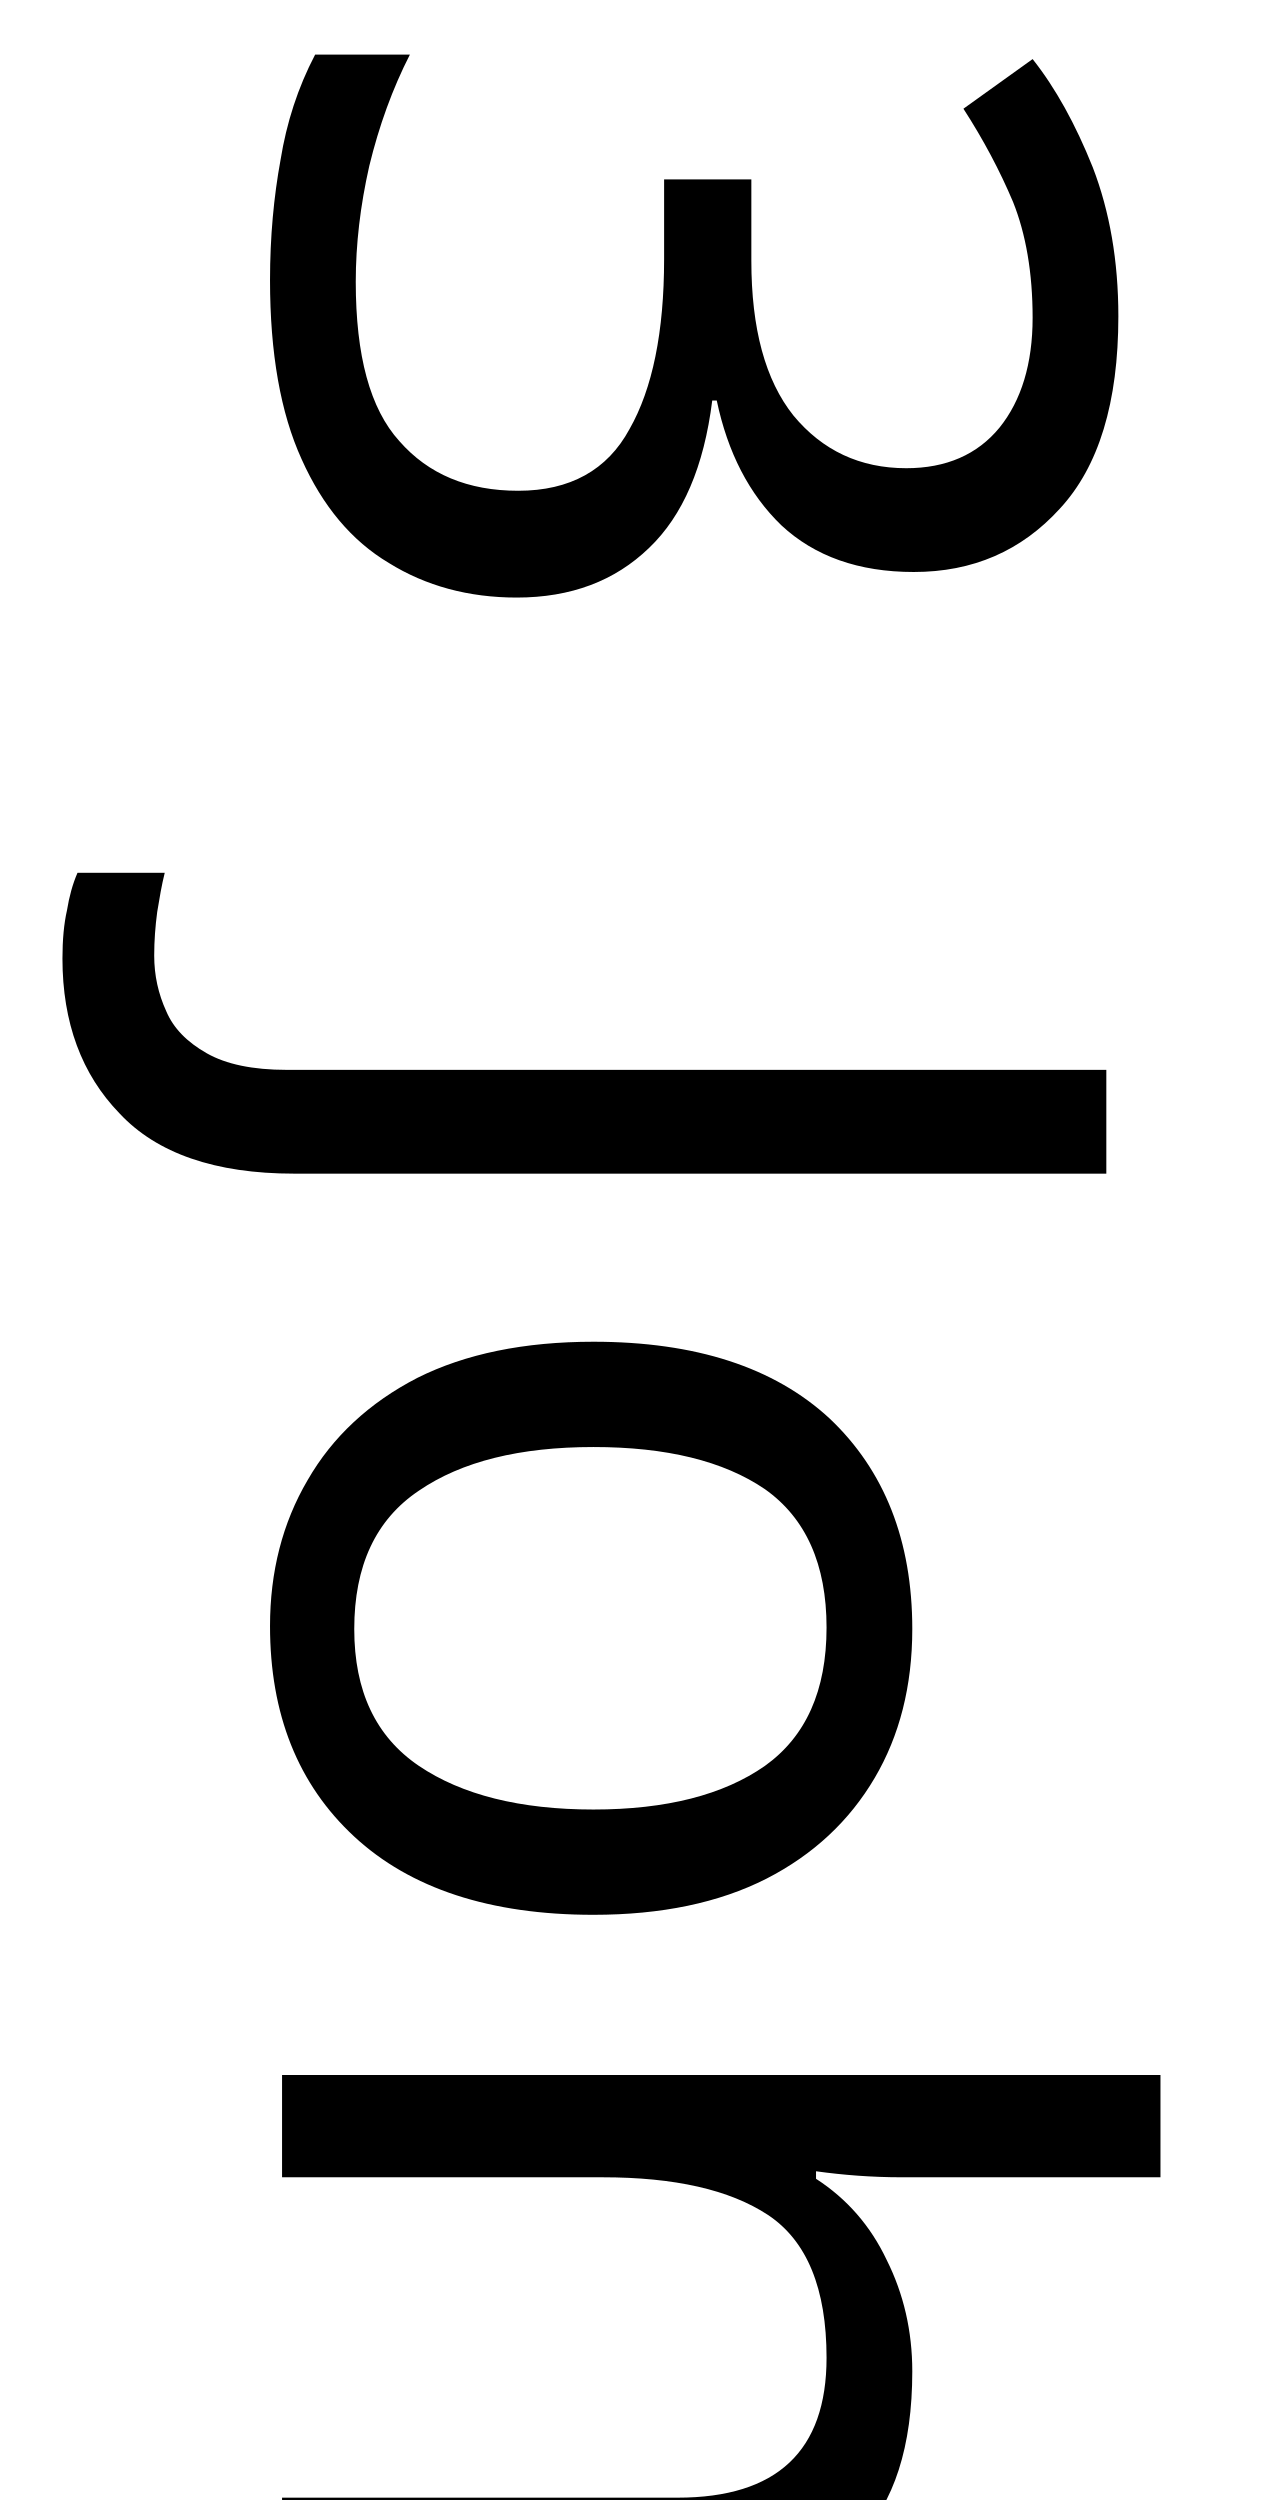
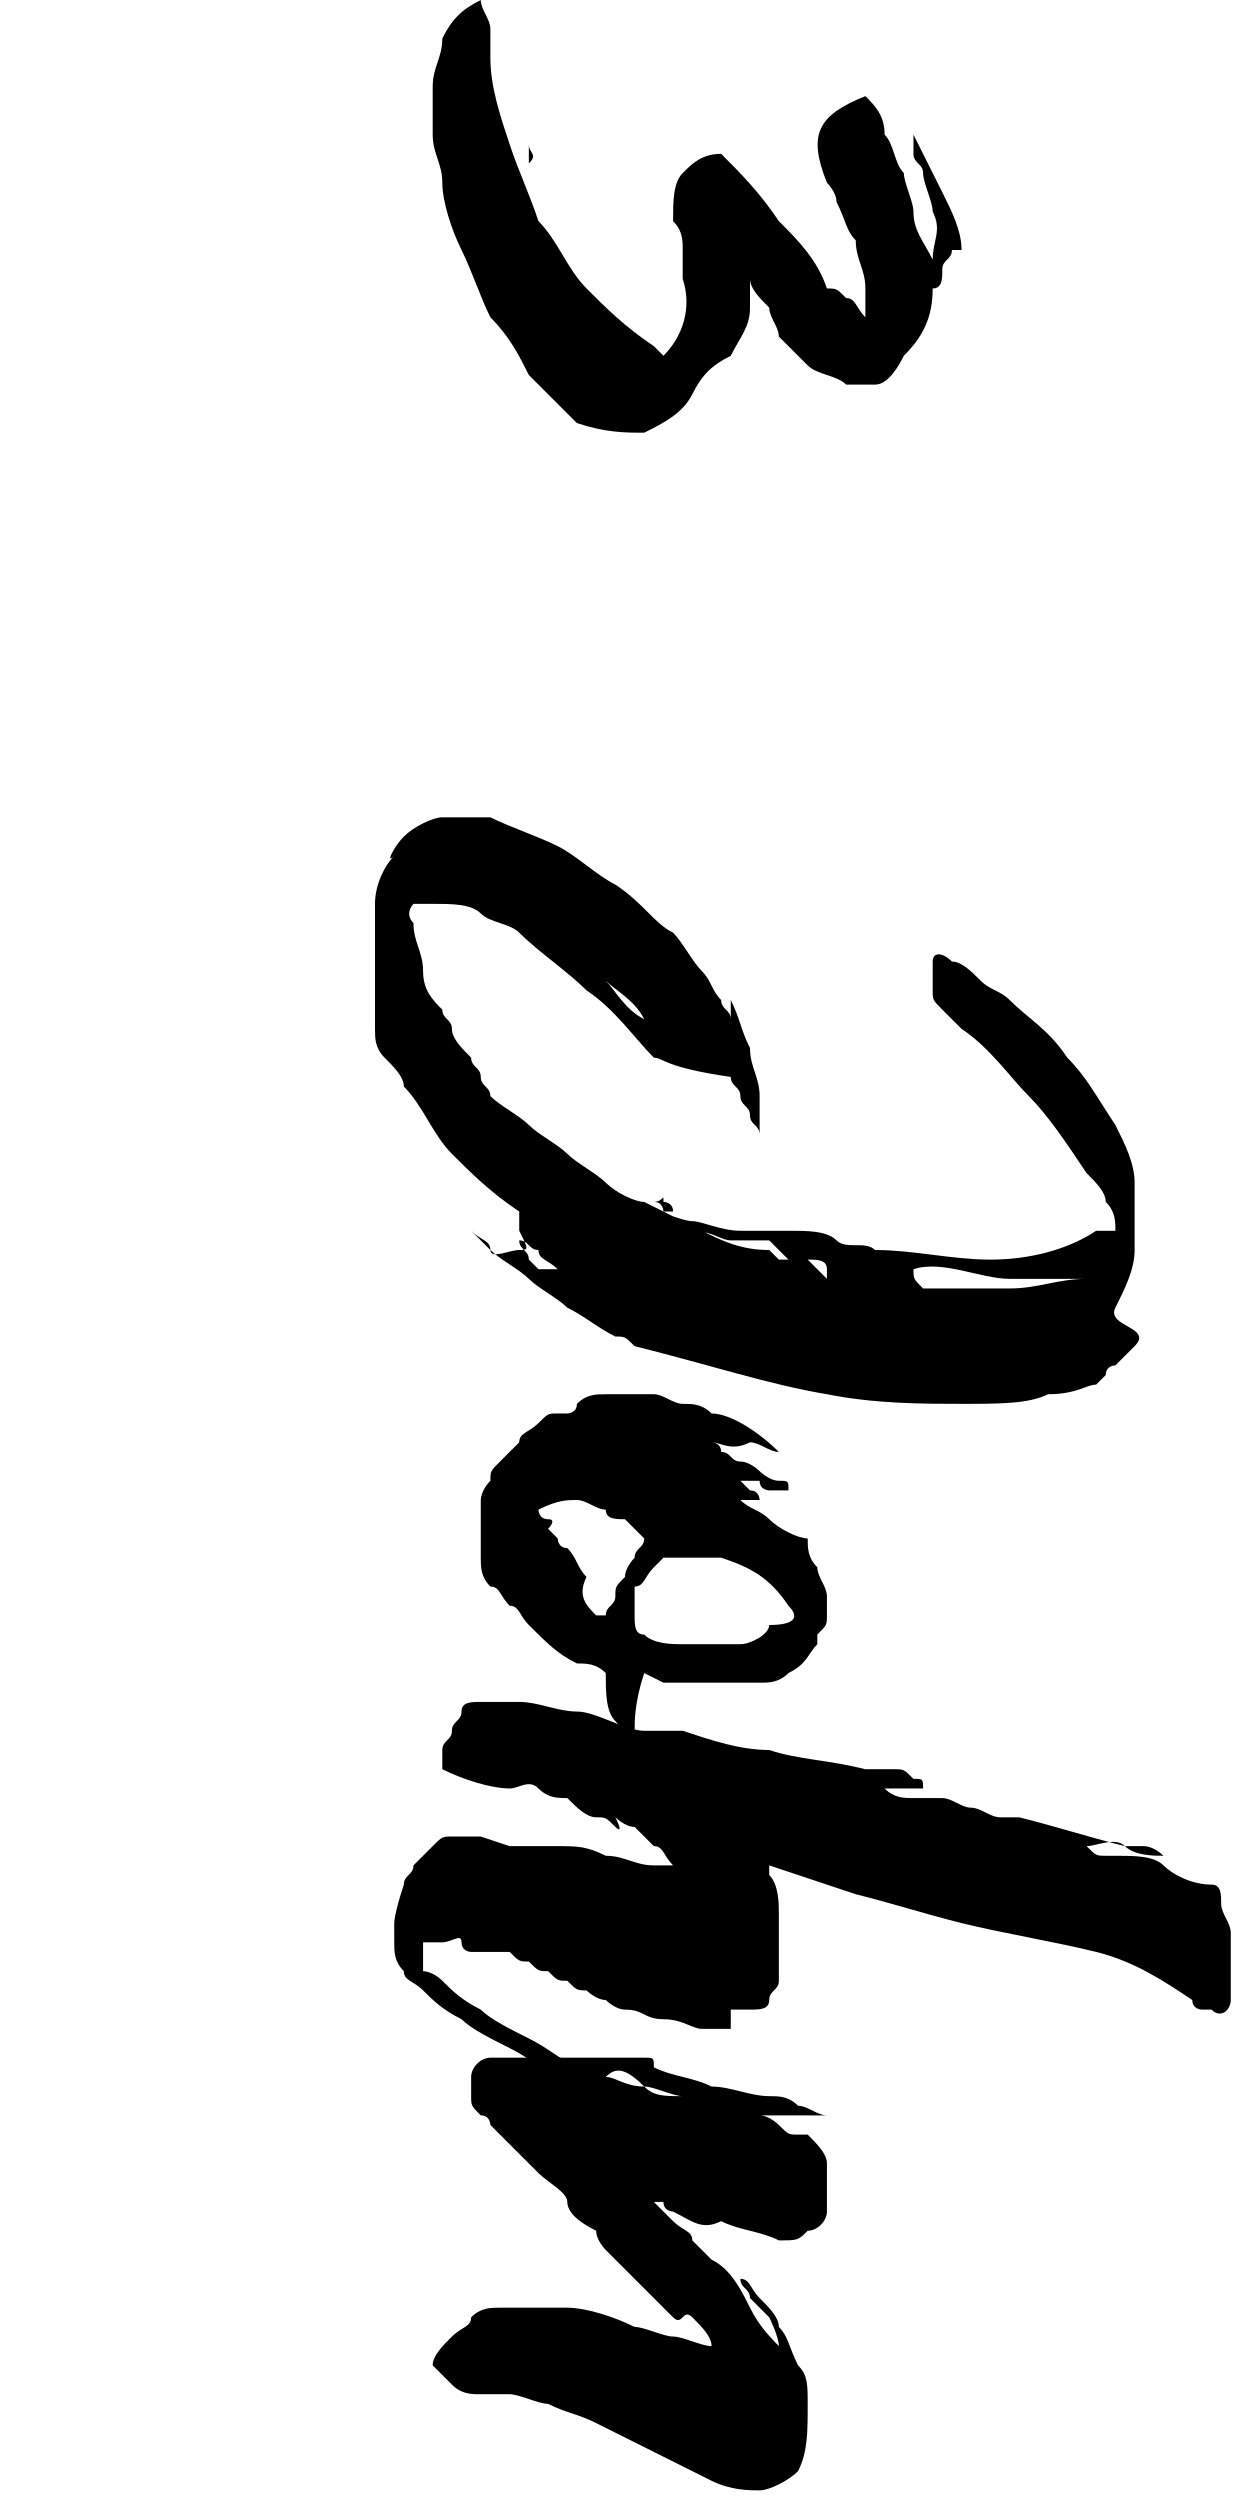
- <svg xmlns="http://www.w3.org/2000/svg" id="Layer_2" data-name="Layer 2" viewBox="0 0 13.13 25.97">
-   <defs>
-     <style>
-       .cls-1 {
-         font-family: Foxlite-Script, 'Foxlite Script';
-         font-size: 12px;
-         isolation: isolate;
-       }
-     </style>
-   </defs>
-   <g id="Layer_1-2" data-name="Layer 1">
-     <text class="cls-1" transform="translate(2.93 .02) rotate(90)">
-       <tspan x="0" y="0">3 John</tspan>
-     </text>
+ <svg xmlns="http://www.w3.org/2000/svg" version="1.1" id="Layer_2_00000067942826956261215510000009364037722324735374_" x="0px" y="0px" viewBox="0 0 13.1 26" style="enable-background:new 0 0 13.1 26;" xml:space="preserve">
+   <style type="text/css">
+ 	.st0{enable-background:new    ;}
+ </style>
+   <g id="Layer_1-2">
+     <g class="st0">
+       <path d="M7.2,4.1C7.1,4.3,6.9,4.4,6.7,4.5C6.5,4.5,6.3,4.5,6,4.4C5.8,4.2,5.7,4.1,5.5,3.9C5.4,3.7,5.3,3.5,5.1,3.3    C5,3.1,4.9,2.8,4.8,2.6C4.7,2.4,4.6,2.1,4.6,1.9c0-0.2-0.1-0.3-0.1-0.5c0-0.2,0-0.3,0-0.5c0-0.2,0.1-0.3,0.1-0.5    C4.7,0.2,4.8,0.1,5,0C5,0.1,5.1,0.2,5.1,0.3c0,0.1,0,0.2,0,0.3c0,0.3,0.1,0.6,0.2,0.9S5.5,2,5.6,2.3C5.8,2.5,5.9,2.8,6.1,3    c0.2,0.2,0.4,0.4,0.7,0.6c0,0,0.1,0.1,0.1,0.1c0.2-0.2,0.3-0.5,0.2-0.8c0-0.1,0-0.2,0-0.3c0-0.1,0-0.2-0.1-0.3    c0-0.2,0-0.4,0.1-0.5c0.1-0.1,0.2-0.2,0.4-0.2C7.7,1.8,7.9,2,8.1,2.3c0.2,0.2,0.4,0.4,0.5,0.7C8.7,3,8.7,3,8.8,3.1    c0.1,0,0.1,0.1,0.2,0.2C9,3.2,9,3.1,9,3c0-0.2-0.1-0.3-0.1-0.5C8.8,2.4,8.8,2.3,8.7,2.1C8.7,2,8.6,1.9,8.6,1.9    C8.4,1.4,8.5,1.2,9,1c0.1,0.1,0.2,0.2,0.2,0.4c0.1,0.1,0.1,0.3,0.2,0.4c0,0.1,0.1,0.3,0.1,0.4c0,0.2,0.1,0.3,0.2,0.5    c0-0.2,0.1-0.3,0-0.5c0-0.1-0.1-0.3-0.1-0.4c0-0.1-0.1-0.1-0.1-0.2c0-0.1,0-0.1,0-0.2c0.1,0.2,0.2,0.4,0.3,0.6s0.2,0.4,0.2,0.6    c0,0,0,0,0,0c0,0,0,0-0.1,0c0,0.1-0.1,0.1-0.1,0.2c0,0.1,0,0.2-0.1,0.2c0,0.3-0.1,0.5-0.3,0.7C9.3,3.9,9.2,4,9.1,4S8.9,4,8.8,4    C8.7,3.9,8.5,3.9,8.4,3.8C8.3,3.7,8.2,3.6,8.1,3.5C8.1,3.4,8,3.3,8,3.2C7.9,3.1,7.8,3,7.8,2.9c0,0.1,0,0.1,0,0.2c0,0,0,0.1,0,0.1    c0,0.2-0.1,0.3-0.2,0.5C7.4,3.8,7.3,3.9,7.2,4.1z M5.5,1.7c0-0.1,0-0.1,0-0.2s0-0.1,0-0.2c0,0,0,0,0,0c0,0,0,0,0,0    c0,0.1,0,0.1,0,0.2C5.5,1.6,5.6,1.6,5.5,1.7C5.6,1.7,5.5,1.7,5.5,1.7z" />
+       <path d="M6.4,13.9C6.4,13.9,6.4,13.8,6.4,13.9C6.4,13.8,6.4,13.8,6.4,13.9c-0.2-0.1-0.3-0.2-0.5-0.3c-0.1-0.1-0.3-0.2-0.4-0.3    c-0.1-0.1-0.3-0.2-0.4-0.3c-0.1-0.1-0.2-0.2-0.3-0.3c0,0,0,0,0.1,0.1c0.1,0.1,0.2,0.1,0.2,0.2S5.3,13,5.4,13c0.1,0,0.1,0,0-0.2    c0,0,0,0,0-0.1c0,0,0,0,0-0.1c-0.3-0.2-0.5-0.4-0.7-0.6s-0.3-0.5-0.5-0.7c0-0.1-0.1-0.2-0.2-0.3c-0.1-0.1-0.1-0.2-0.1-0.3    c0-0.1,0-0.2,0-0.3c0-0.2,0-0.3,0-0.5c0-0.2,0-0.3,0-0.5c0-0.2,0.1-0.4,0.2-0.5C4,9,4.1,8.8,4.2,8.7c0.1-0.1,0.3-0.2,0.4-0.2    s0.3,0,0.5,0c0.2,0.1,0.5,0.2,0.7,0.3s0.4,0.3,0.6,0.4C6.7,9.4,6.8,9.6,7,9.7c0.1,0.1,0.2,0.3,0.3,0.4c0.1,0.1,0.1,0.2,0.2,0.3    c0,0.1,0.1,0.1,0.1,0.2c0,0,0,0.1,0,0.1l0,0l0-0.2c0,0,0-0.1,0-0.1c0,0,0-0.1,0-0.1c0,0,0,0,0,0s0,0,0,0c0,0,0,0,0,0.1    c0.1,0.2,0.1,0.3,0.2,0.5c0,0.2,0.1,0.3,0.1,0.5c0,0.1,0,0.3,0,0.3s0,0.1,0,0.1c0,0,0,0,0,0s0,0,0,0c0,0,0,0,0,0    c0-0.1-0.1-0.1-0.1-0.2s-0.1-0.1-0.1-0.2l0,0c0-0.1-0.1-0.1-0.1-0.2C6.9,11.1,6.9,11,6.8,11c-0.2-0.2-0.4-0.5-0.7-0.7    c-0.2-0.2-0.5-0.4-0.7-0.6C5.3,9.6,5.1,9.6,5,9.5C4.9,9.4,4.7,9.4,4.5,9.4c-0.1,0-0.2,0-0.2,0c0,0-0.1,0.1,0,0.2    c0,0.2,0.1,0.3,0.1,0.5s0.1,0.3,0.2,0.4c0,0.1,0.1,0.1,0.1,0.2s0.1,0.2,0.2,0.3c0,0.1,0.1,0.1,0.1,0.2c0,0.1,0.1,0.1,0.1,0.2    c0.1,0.1,0.3,0.2,0.4,0.3c0.1,0.1,0.3,0.2,0.4,0.3c0.1,0.1,0.3,0.2,0.4,0.3c0.1,0.1,0.3,0.2,0.4,0.2c0.2,0.1,0.4,0.2,0.6,0.3    c0.2,0.1,0.4,0.2,0.7,0.2c0,0,0.1,0.1,0.1,0.1c0,0,0.1,0,0.1,0c0,0,0,0-0.1-0.1c0,0,0,0-0.1-0.1c-0.1,0-0.1,0-0.2,0    c0,0-0.1,0-0.2,0c-0.1,0-0.2-0.1-0.4-0.1s-0.3-0.1-0.4-0.2c0.1,0,0.3,0.1,0.4,0.1s0.3,0.1,0.5,0.1h0c0.1,0,0.1,0,0.2,0    c0.1,0,0.1,0,0.2,0h0.1c0.2,0,0.4,0,0.5,0.1s0.3,0,0.4,0.1c0,0,0,0,0,0c0,0,0,0,0,0c0.4,0,0.8,0.1,1.2,0.1c0.4,0,0.8-0.1,1.1-0.3    c0,0,0,0,0.1,0c0,0,0,0,0.1,0c0-0.1,0-0.2-0.1-0.3c0-0.1-0.1-0.2-0.2-0.3c-0.2-0.3-0.4-0.6-0.6-0.8s-0.4-0.5-0.7-0.7    c-0.1-0.1-0.1-0.1-0.2-0.2s-0.1-0.1-0.1-0.2c0-0.1,0-0.2,0-0.3s0.1-0.1,0.2,0c0.1,0,0.2,0.1,0.3,0.2c0.1,0.1,0.2,0.1,0.3,0.2    c0.2,0.2,0.4,0.3,0.6,0.6c0.2,0.2,0.3,0.4,0.5,0.7c0.1,0.2,0.2,0.4,0.2,0.6c0,0.2,0,0.4,0,0.7c0,0.2-0.1,0.4-0.2,0.6    S12,13.8,11.8,14c0,0-0.1,0.1-0.1,0.1c0,0-0.1,0.1-0.1,0.1c0,0-0.1,0-0.1,0.1c0,0-0.1,0.1-0.1,0.1c-0.1,0-0.2,0.1-0.5,0.1    c-0.2,0.1-0.5,0.1-0.9,0.1s-0.9,0-1.4-0.1c-0.6-0.1-1.2-0.3-2-0.5C6.5,13.9,6.5,13.9,6.4,13.9C6.5,13.9,6.5,13.9,6.4,13.9z     M5.4,12.9c0,0.1,0.1,0.1,0.1,0.2c0,0,0.1,0.1,0.1,0.1s0.1,0,0.1,0s0.1,0,0.1,0c-0.1-0.1-0.2-0.1-0.2-0.2    C5.5,13,5.5,12.9,5.4,12.9z M6.7,10.6c-0.1-0.2-0.3-0.3-0.4-0.4S6,10,5.9,9.9c0,0,0,0,0,0c0.1,0.1,0.3,0.2,0.4,0.3    S6.5,10.5,6.7,10.6C6.6,10.6,6.6,10.6,6.7,10.6C6.6,10.6,6.7,10.6,6.7,10.6z M6.8,12.5c0.1,0,0.1-0.1,0.1,0c0,0,0.1,0,0.1,0.1    c0,0-0.1,0-0.1,0S6.9,12.5,6.8,12.5z M7.1,12.6L7.1,12.6L7.1,12.6C7.1,12.6,7.1,12.6,7.1,12.6C7.1,12.6,7.1,12.6,7.1,12.6    L7.1,12.6L7.1,12.6z M8.4,13.1c0,0,0.1,0.1,0.1,0.1c0,0,0,0,0.1,0.1c0-0.1,0-0.1,0-0.1C8.6,13.1,8.5,13.1,8.4,13.1z M9.5,13.2    c0,0.1,0,0.1,0.1,0.2c0,0,0.1,0,0.1,0c0.2,0,0.5,0,0.8,0c0.3,0,0.5-0.1,0.8-0.1c-0.3,0-0.5,0-0.8,0S9.8,13.1,9.5,13.2z" />
+       <path d="M6.6,18L6.6,18C6.6,18.1,6.6,18.1,6.6,18c-0.1,0.1-0.1,0-0.2-0.1c-0.1-0.1-0.1-0.3-0.1-0.5c-0.1-0.1-0.2-0.1-0.3-0.1    c-0.2-0.1-0.3-0.2-0.5-0.4c-0.1-0.1-0.1-0.2-0.2-0.2c-0.1-0.1-0.1-0.2-0.2-0.2c-0.1-0.1-0.1-0.2-0.1-0.3S5,15.9,5,15.8    c0,0,0-0.1,0-0.1s0-0.1,0-0.1c0,0,0-0.1,0.1-0.2c0-0.1,0-0.1,0.1-0.2c0,0,0.1-0.1,0.1-0.1c0,0,0.1-0.1,0.1-0.1    c0-0.1,0.1-0.1,0.2-0.2c0.1-0.1,0.1-0.1,0.2-0.1c0,0,0.1,0,0.1,0c0,0,0.1,0,0.1-0.1c0.1-0.1,0.2-0.1,0.3-0.1c0.1,0,0.2,0,0.3,0    s0.2,0,0.2,0c0.1,0,0.2,0.1,0.3,0.1c0.1,0,0.2,0,0.3,0.1c0.2,0,0.5,0.2,0.7,0.4l0,0c0,0,0,0,0,0c-0.1,0-0.2-0.1-0.3-0.1    C7.6,15.1,7.5,15,7.4,15h0c0,0,0.1,0,0.1,0.1c0.1,0,0.1,0.1,0.2,0.1c0.1,0,0.2,0.1,0.2,0.1s0.1,0.1,0.2,0.1s0.1,0,0.1,0.1    c0,0,0,0,0,0c0,0-0.1,0-0.1,0c0,0-0.1,0-0.1,0c0,0-0.1,0-0.1-0.1c-0.1,0-0.1,0-0.2,0c0,0,0,0,0,0l0,0c0,0,0.1,0.1,0.1,0.1    c0.1,0,0.1,0.1,0.1,0.1c0,0-0.1,0-0.1,0s-0.1,0-0.1,0c0.1,0.1,0.2,0.1,0.3,0.2S8.3,16,8.4,16c0,0.1,0,0.2,0.1,0.3    c0,0.1,0.1,0.2,0.1,0.3c0,0.1,0,0.2,0,0.2c0,0.1,0,0.1-0.1,0.2c0,0,0,0.1,0,0.1c-0.1,0.1-0.1,0.2-0.3,0.3    c-0.1,0.1-0.2,0.1-0.3,0.1c-0.2,0-0.3,0-0.5,0c-0.2,0-0.3,0-0.5,0l-0.2-0.1C6.6,17.7,6.6,17.9,6.6,18z M6.2,16.8    C6.2,16.8,6.3,16.8,6.2,16.8c0.1,0,0.1,0,0.1,0c0-0.1,0.1-0.1,0.1-0.2c0-0.1,0-0.1,0.1-0.2c0-0.1,0.1-0.2,0.1-0.2    c0-0.1,0.1-0.1,0.1-0.2c-0.1-0.1-0.1-0.1-0.2-0.2c-0.1,0-0.2,0-0.2-0.1c-0.1,0-0.2-0.1-0.3-0.1c-0.1,0-0.2,0-0.4,0.1    c0,0,0,0.1,0.1,0.1s0,0.1,0,0.1c0,0,0.1,0.1,0.1,0.1c0,0,0,0.1,0.1,0.1c0.1,0.1,0.1,0.2,0.2,0.3C6,16.6,6.1,16.7,6.2,16.8z     M8.2,16.7c-0.2-0.3-0.4-0.4-0.7-0.5c-0.1,0-0.1,0-0.2,0c-0.1,0-0.1,0-0.2,0c-0.1,0-0.1,0-0.2,0c0,0-0.1,0.1-0.1,0.1    c-0.1,0.1-0.1,0.2-0.2,0.2c0,0,0,0.1,0,0.1c0,0,0,0.1,0,0.1s0,0.1,0,0.1c0,0.1,0,0.2,0.1,0.2c0.1,0.1,0.3,0.1,0.4,0.1s0.3,0,0.4,0    c0,0,0.1,0,0.1,0s0.1,0,0.1,0c0.1,0,0.3-0.1,0.3-0.2C8.3,16.9,8.3,16.8,8.2,16.7z" />
+       <path d="M5.9,18.7c-0.1,0-0.2,0-0.3-0.1s-0.2,0-0.3,0c-0.2,0-0.5-0.1-0.7-0.2c0,0,0-0.1,0-0.2c0-0.1,0.1-0.1,0.1-0.2    c0-0.1,0.1-0.1,0.1-0.2c0-0.1,0.1-0.1,0.2-0.1c0.1,0,0.1,0,0.2,0c0.1,0,0.1,0,0.2,0c0.2,0,0.4,0.1,0.6,0.1S6.5,18,6.7,18    c0.1,0,0.1,0,0.2,0s0.1,0,0.2,0c0.3,0.1,0.6,0.2,0.9,0.2c0.3,0.1,0.6,0.1,1,0.2c0,0,0.1,0,0.1,0c0.1,0,0.1,0,0.2,0    c0.1,0,0.1,0,0.2,0.1c0.1,0,0.1,0,0.1,0.1l-0.4,0c0.1,0.1,0.2,0.1,0.3,0.1s0.2,0,0.3,0c0,0,0,0,0,0c0,0,0,0,0,0    c0.1,0,0.2,0.1,0.3,0.1c0.1,0,0.2,0.1,0.3,0.1c0,0,0,0,0.1,0c0,0,0.1,0,0.1,0c0.4,0.1,0.7,0.2,1.1,0.3c0.1,0,0.1,0,0.2,0    c0,0,0.1,0,0.2,0.1c-0.1,0-0.3,0-0.4-0.1s-0.3,0-0.4,0c0.1,0.1,0.1,0.1,0.2,0.1c0,0,0,0,0.1,0c0.2,0,0.4,0,0.5,0.1    c0.1,0.1,0.3,0.2,0.5,0.2c0.1,0,0.1,0.1,0.1,0.2c0,0.1,0.1,0.2,0.1,0.3c0,0.1,0,0.2,0,0.4c0,0.1,0,0.2,0,0.3    c0,0.1-0.1,0.2-0.2,0.1c0,0,0,0-0.1,0c0,0-0.1,0-0.1-0.1c-0.3-0.2-0.6-0.4-1-0.5S10.4,20.1,10,20c-0.4-0.1-0.7-0.2-1.1-0.3    c-0.3-0.1-0.6-0.2-0.9-0.3c0,0.1,0,0.1,0,0.1c0.1,0.1,0.1,0.3,0.1,0.4c0,0.1,0,0.3,0,0.5c0,0,0,0.1,0,0.1c0,0,0,0.1,0,0.1    c0,0.1-0.1,0.1-0.1,0.2c0,0.1-0.1,0.1-0.2,0.1c0,0-0.1,0-0.1,0s-0.1,0-0.1,0c0,0,0,0,0,0.1s0,0,0,0.1c-0.1,0-0.1,0-0.2,0    c0,0-0.1,0-0.1,0c-0.1,0-0.2-0.1-0.4-0.1s-0.2-0.1-0.4-0.1c-0.1,0-0.2-0.1-0.2-0.1c-0.1,0-0.2-0.1-0.2-0.1c-0.1,0-0.1,0-0.2-0.1    c-0.1,0-0.1,0-0.2-0.1h0c-0.1,0-0.1,0-0.2-0.1c-0.1,0-0.1,0-0.2-0.1c0,0-0.1,0-0.1,0c0,0-0.1,0-0.1,0c0,0,0,0,0,0c0,0,0,0,0,0    c0,0,0,0-0.1,0c0,0,0,0-0.1,0c0,0-0.1,0-0.1-0.1s-0.1,0-0.2,0v0c-0.1,0-0.1,0-0.2,0c0,0,0,0,0,0.1c0,0.1,0,0.1,0,0.2    c0,0,0.1,0,0.2,0.1c0.1,0.1,0.2,0.2,0.4,0.3c0.1,0.1,0.3,0.2,0.5,0.3c0.2,0.1,0.3,0.2,0.5,0.3c0.1,0.1,0.3,0.2,0.5,0.3    c0,0,0,0-0.1,0c-0.1,0-0.1-0.1-0.2-0.1c-0.1,0-0.2-0.1-0.3-0.2c0.1,0.1,0.1,0.1,0.2,0.1c0.1,0,0.1,0.1,0.2,0.1    c0.1,0,0.1,0.1,0.1,0.1c0,0,0,0.1,0,0.1c0,0,0,0,0,0c0,0-0.1,0-0.2-0.1c-0.1-0.1-0.2-0.1-0.4-0.2c-0.2-0.1-0.3-0.2-0.5-0.3    c-0.2-0.1-0.4-0.2-0.5-0.3c-0.2-0.1-0.3-0.2-0.4-0.3c-0.1-0.1-0.2-0.1-0.2-0.2c-0.1-0.1-0.1-0.2-0.1-0.3c0-0.1,0-0.1,0-0.2    c0,0,0,0,0,0c0,0,0,0.1,0,0c0,0,0-0.1,0.1-0.4c0-0.1,0.1-0.1,0.1-0.2c0.1-0.1,0.1-0.1,0.2-0.2c0.1-0.1,0.1-0.1,0.2-0.1    s0.1,0,0.1,0c0,0,0,0,0.1,0s0.1,0,0.2,0c0.1,0,0.1,0,0.2,0H5.1c0,0-0.1,0-0.1,0c0,0,0,0,0,0l0.3,0.1c0.1,0,0.2,0,0.2,0    c0.1,0,0.1,0,0.1,0c0,0,0,0,0,0c0,0-0.1,0-0.1,0c0,0-0.1,0-0.1,0c0,0,0,0,0,0c0.1,0,0.1,0,0.2,0s0.1,0,0.1,0c0,0,0.1,0,0.1,0    c0,0,0,0,0,0h0c0.2,0,0.3,0,0.5,0.1c0.2,0,0.3,0.1,0.5,0.1c0,0,0.1,0,0.1,0s0.1,0,0.1,0c-0.1-0.1-0.1-0.2-0.2-0.2    c-0.1-0.1-0.1-0.1-0.2-0.2c-0.1,0-0.2-0.1-0.2-0.1C6.5,19.1,6.4,19,6.4,19c-0.1-0.1-0.1-0.1-0.2-0.1S6,18.8,5.9,18.7z" />
+       <path d="M8.3,25.7c-0.1,0.1-0.3,0.2-0.4,0.2c-0.1,0-0.3,0-0.5-0.1c-0.2-0.1-0.4-0.2-0.6-0.3c-0.2-0.1-0.4-0.2-0.6-0.3    c-0.2-0.1-0.3-0.1-0.5-0.2c-0.1,0-0.3-0.1-0.4-0.1c-0.1,0-0.2,0-0.3,0c-0.1,0-0.2,0-0.3-0.1c0,0,0,0-0.1-0.1c0,0,0,0-0.1-0.1    c0-0.1,0.1-0.2,0.2-0.3c0.1-0.1,0.2-0.1,0.2-0.2c0.1-0.1,0.2-0.1,0.3-0.1c0.2,0,0.5,0,0.7,0c0.2,0,0.5,0.1,0.7,0.2    c0.1,0,0.3,0.1,0.4,0.1s0.3,0.1,0.4,0.1c0-0.1-0.1-0.2-0.2-0.3S7.1,24.2,7,24.1c-0.1-0.1-0.2-0.2-0.3-0.3s-0.2-0.2-0.3-0.3    c0,0-0.1-0.1-0.1-0.1s-0.1-0.1-0.1-0.2C6,23.1,5.9,23,5.9,22.9s-0.2-0.2-0.3-0.3c-0.1-0.1-0.1-0.1-0.2-0.2    c-0.1-0.1-0.1-0.1-0.2-0.2c0,0-0.1-0.1-0.1-0.1c0,0,0-0.1-0.1-0.1c-0.1-0.1-0.1-0.1-0.1-0.2c0-0.1,0-0.2,0-0.2    c0-0.1,0.1-0.2,0.2-0.2c0.1,0,0.2,0,0.3,0c0.1,0,0.2,0,0.3,0c0.1,0,0.1,0,0.2,0c0,0,0.1,0,0.2,0c0.1,0,0.1,0,0.2,0    c0.1,0,0.1,0,0.2,0c0.1,0,0.1,0,0.2,0c0.1,0,0.1,0,0.1,0.1c0.2,0.1,0.4,0.1,0.6,0.2c0.2,0,0.4,0.1,0.6,0.1c0.1,0,0.2,0,0.3,0.1    c0.1,0,0.2,0.1,0.3,0.1c-0.1,0-0.1,0-0.2,0S8,22,7.9,22C8,22,8.1,22.1,8.1,22.1c0.1,0.1,0.1,0.1,0.2,0.1c0,0,0,0,0.1,0    c0.1,0.1,0.2,0.2,0.2,0.3c0,0,0,0.1,0,0.1c0,0,0,0.1,0,0.1c0,0.1,0,0.2,0,0.3s-0.1,0.2-0.2,0.2c-0.1,0.1-0.1,0.1-0.3,0.1    c-0.2-0.1-0.4-0.1-0.6-0.2C7.3,23.2,7.2,23.1,7,23c0,0-0.1,0-0.1-0.1c0,0-0.1,0-0.1,0c0,0,0.1,0.1,0.1,0.1s0.1,0.1,0.1,0.1    c0.1,0.1,0.2,0.1,0.2,0.2c0.1,0.1,0.1,0.1,0.2,0.2c0.2,0.1,0.3,0.3,0.4,0.5c0.1,0.2,0.2,0.3,0.4,0.5c0.1,0.2,0.2,0.3,0.2,0.5    C8.4,25.3,8.4,25.5,8.3,25.7z M6.3,21.6c0.1,0,0.2,0.1,0.4,0.1c0.1,0.1,0.2,0.1,0.4,0.1c-0.1,0-0.3-0.1-0.4-0.1    C6.5,21.5,6.4,21.5,6.3,21.6z M8,24.1c-0.1-0.1-0.1-0.1-0.2-0.2c0-0.1-0.1-0.1-0.1-0.2c0.1,0,0.1,0.1,0.2,0.2s0.2,0.2,0.2,0.3    c0.1,0.1,0.1,0.2,0.2,0.4c0.1,0.1,0.1,0.2,0.1,0.4c0-0.1-0.1-0.1-0.1-0.2c0-0.1-0.1-0.1-0.1-0.2c0-0.1-0.1-0.1-0.1-0.2    S8,24.1,8,24.1z M8,22.3c0.1,0,0.1,0,0.1,0c0,0,0.1,0,0.1,0c0,0,0,0,0,0s0,0,0,0c0,0-0.1,0-0.1,0S8.1,22.3,8,22.3L8,22.3z" />
+     </g>
  </g>
</svg>
